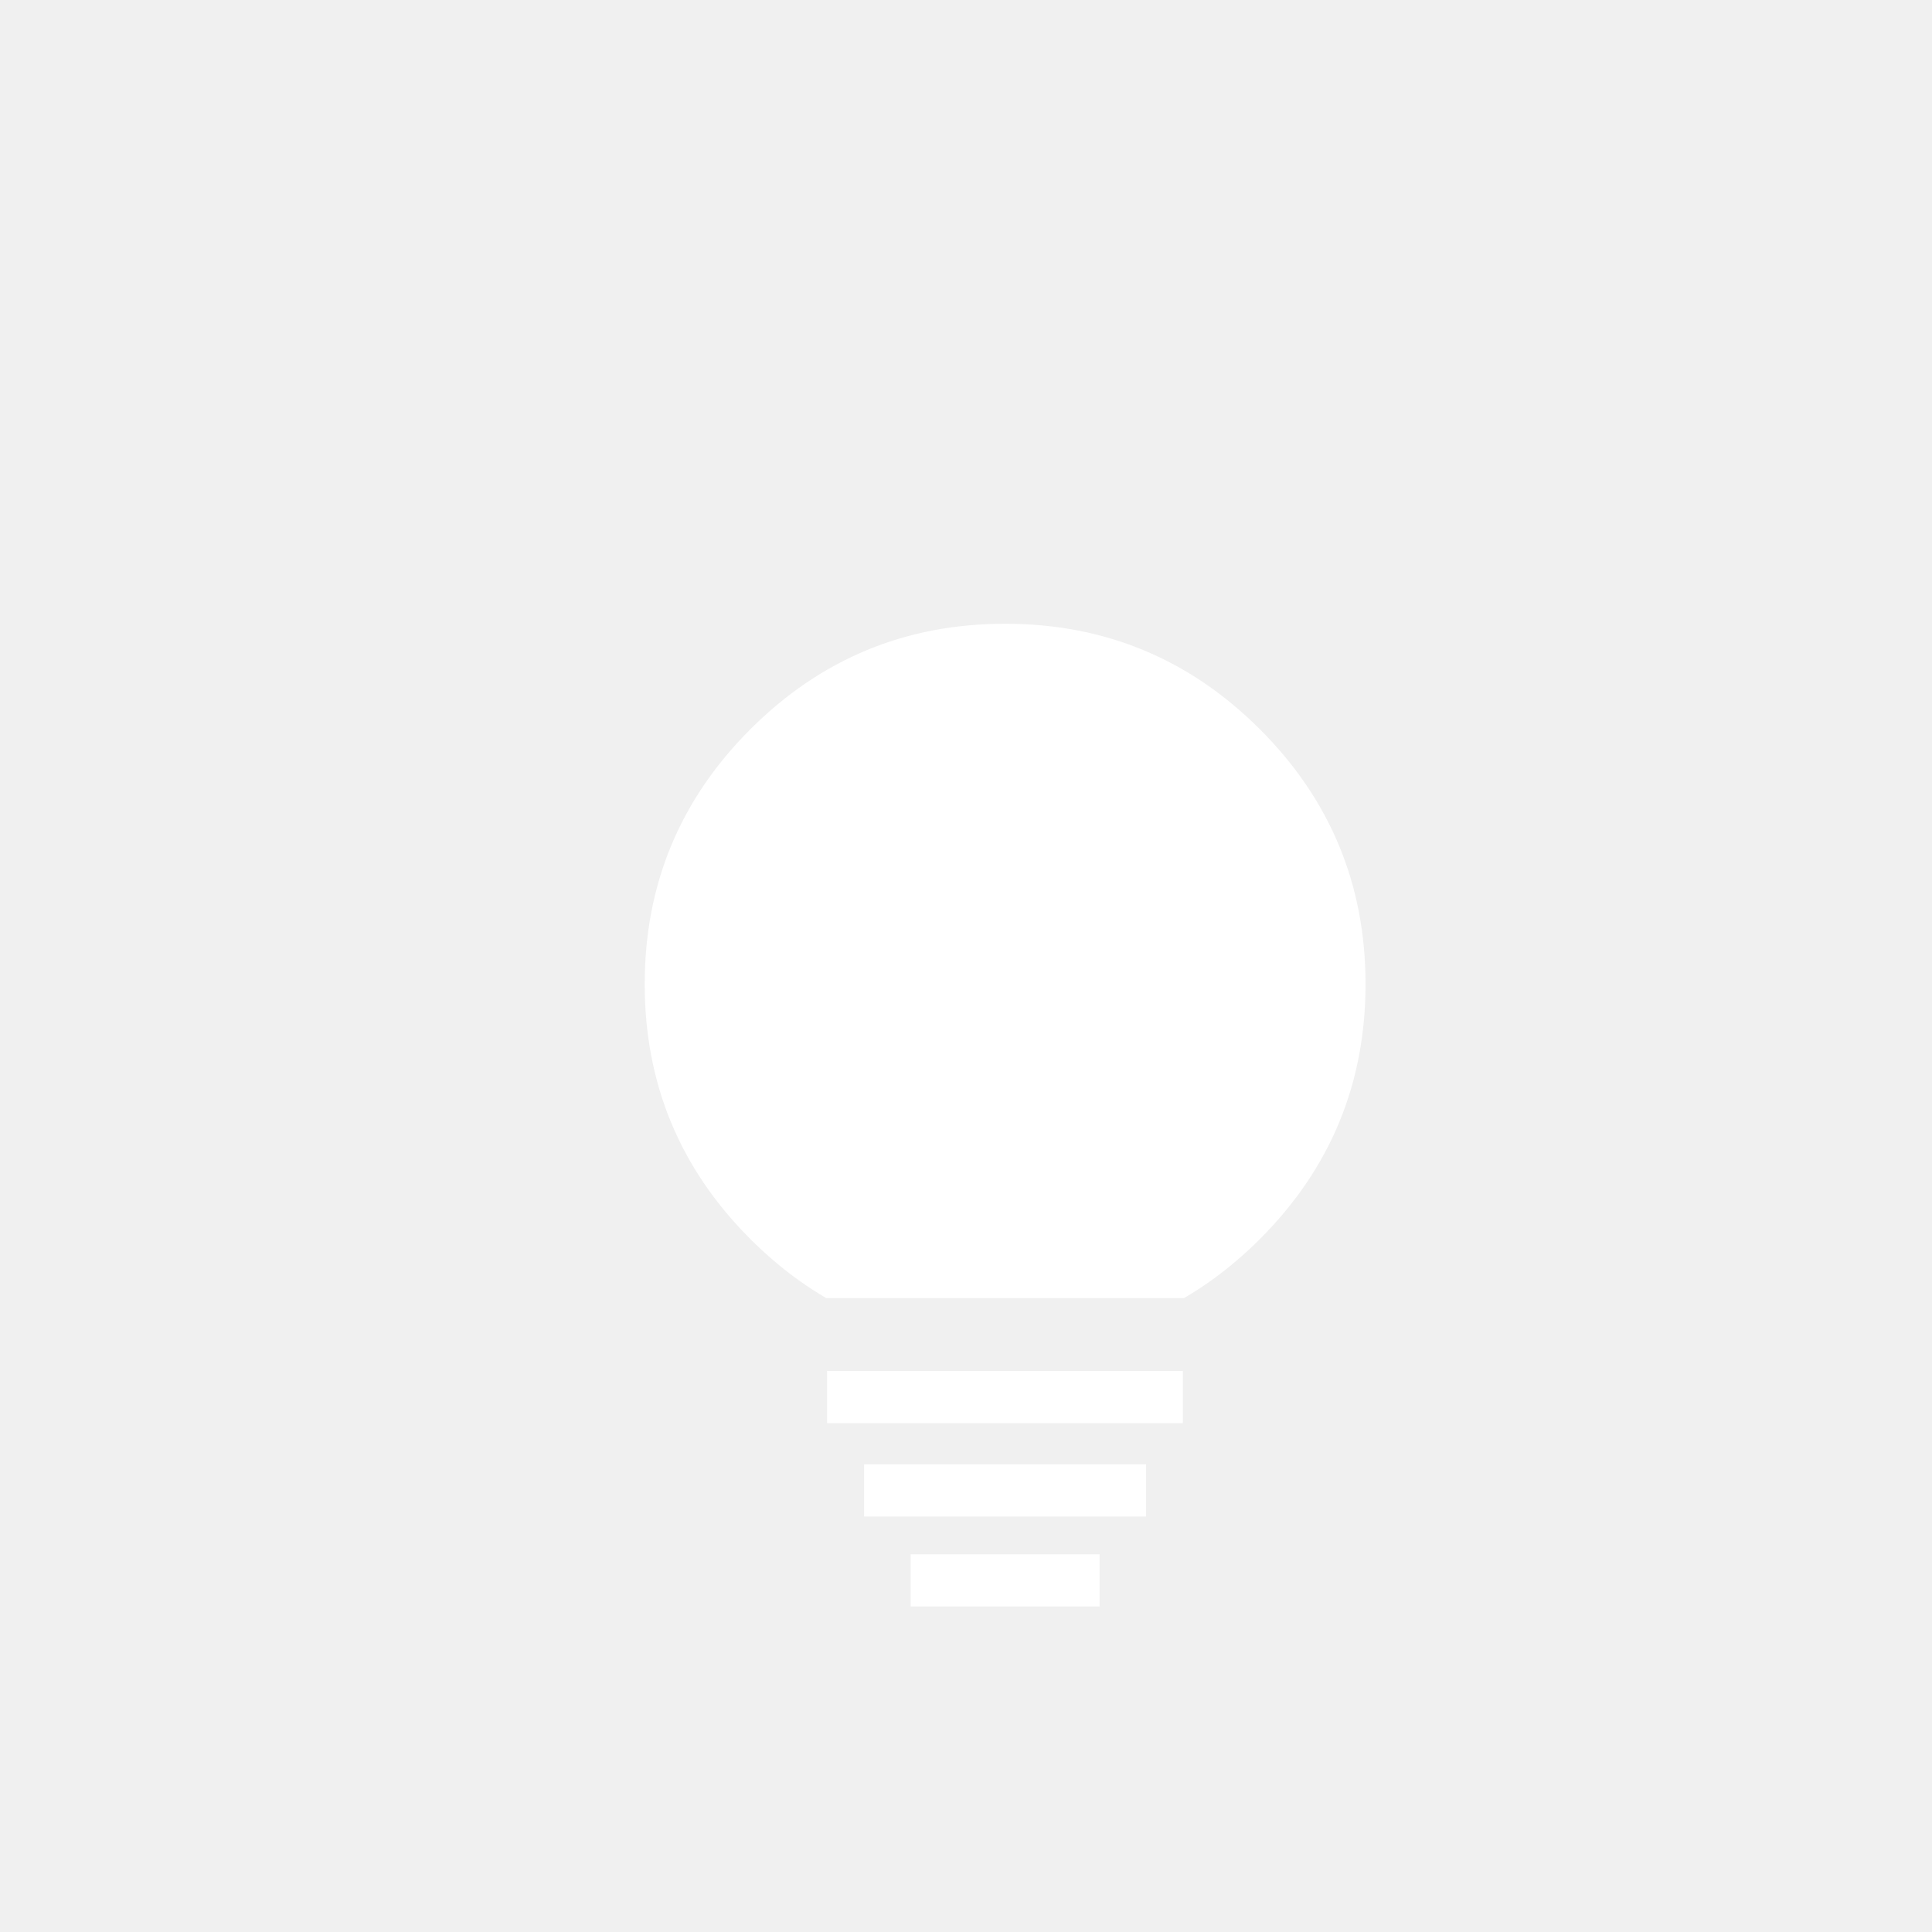
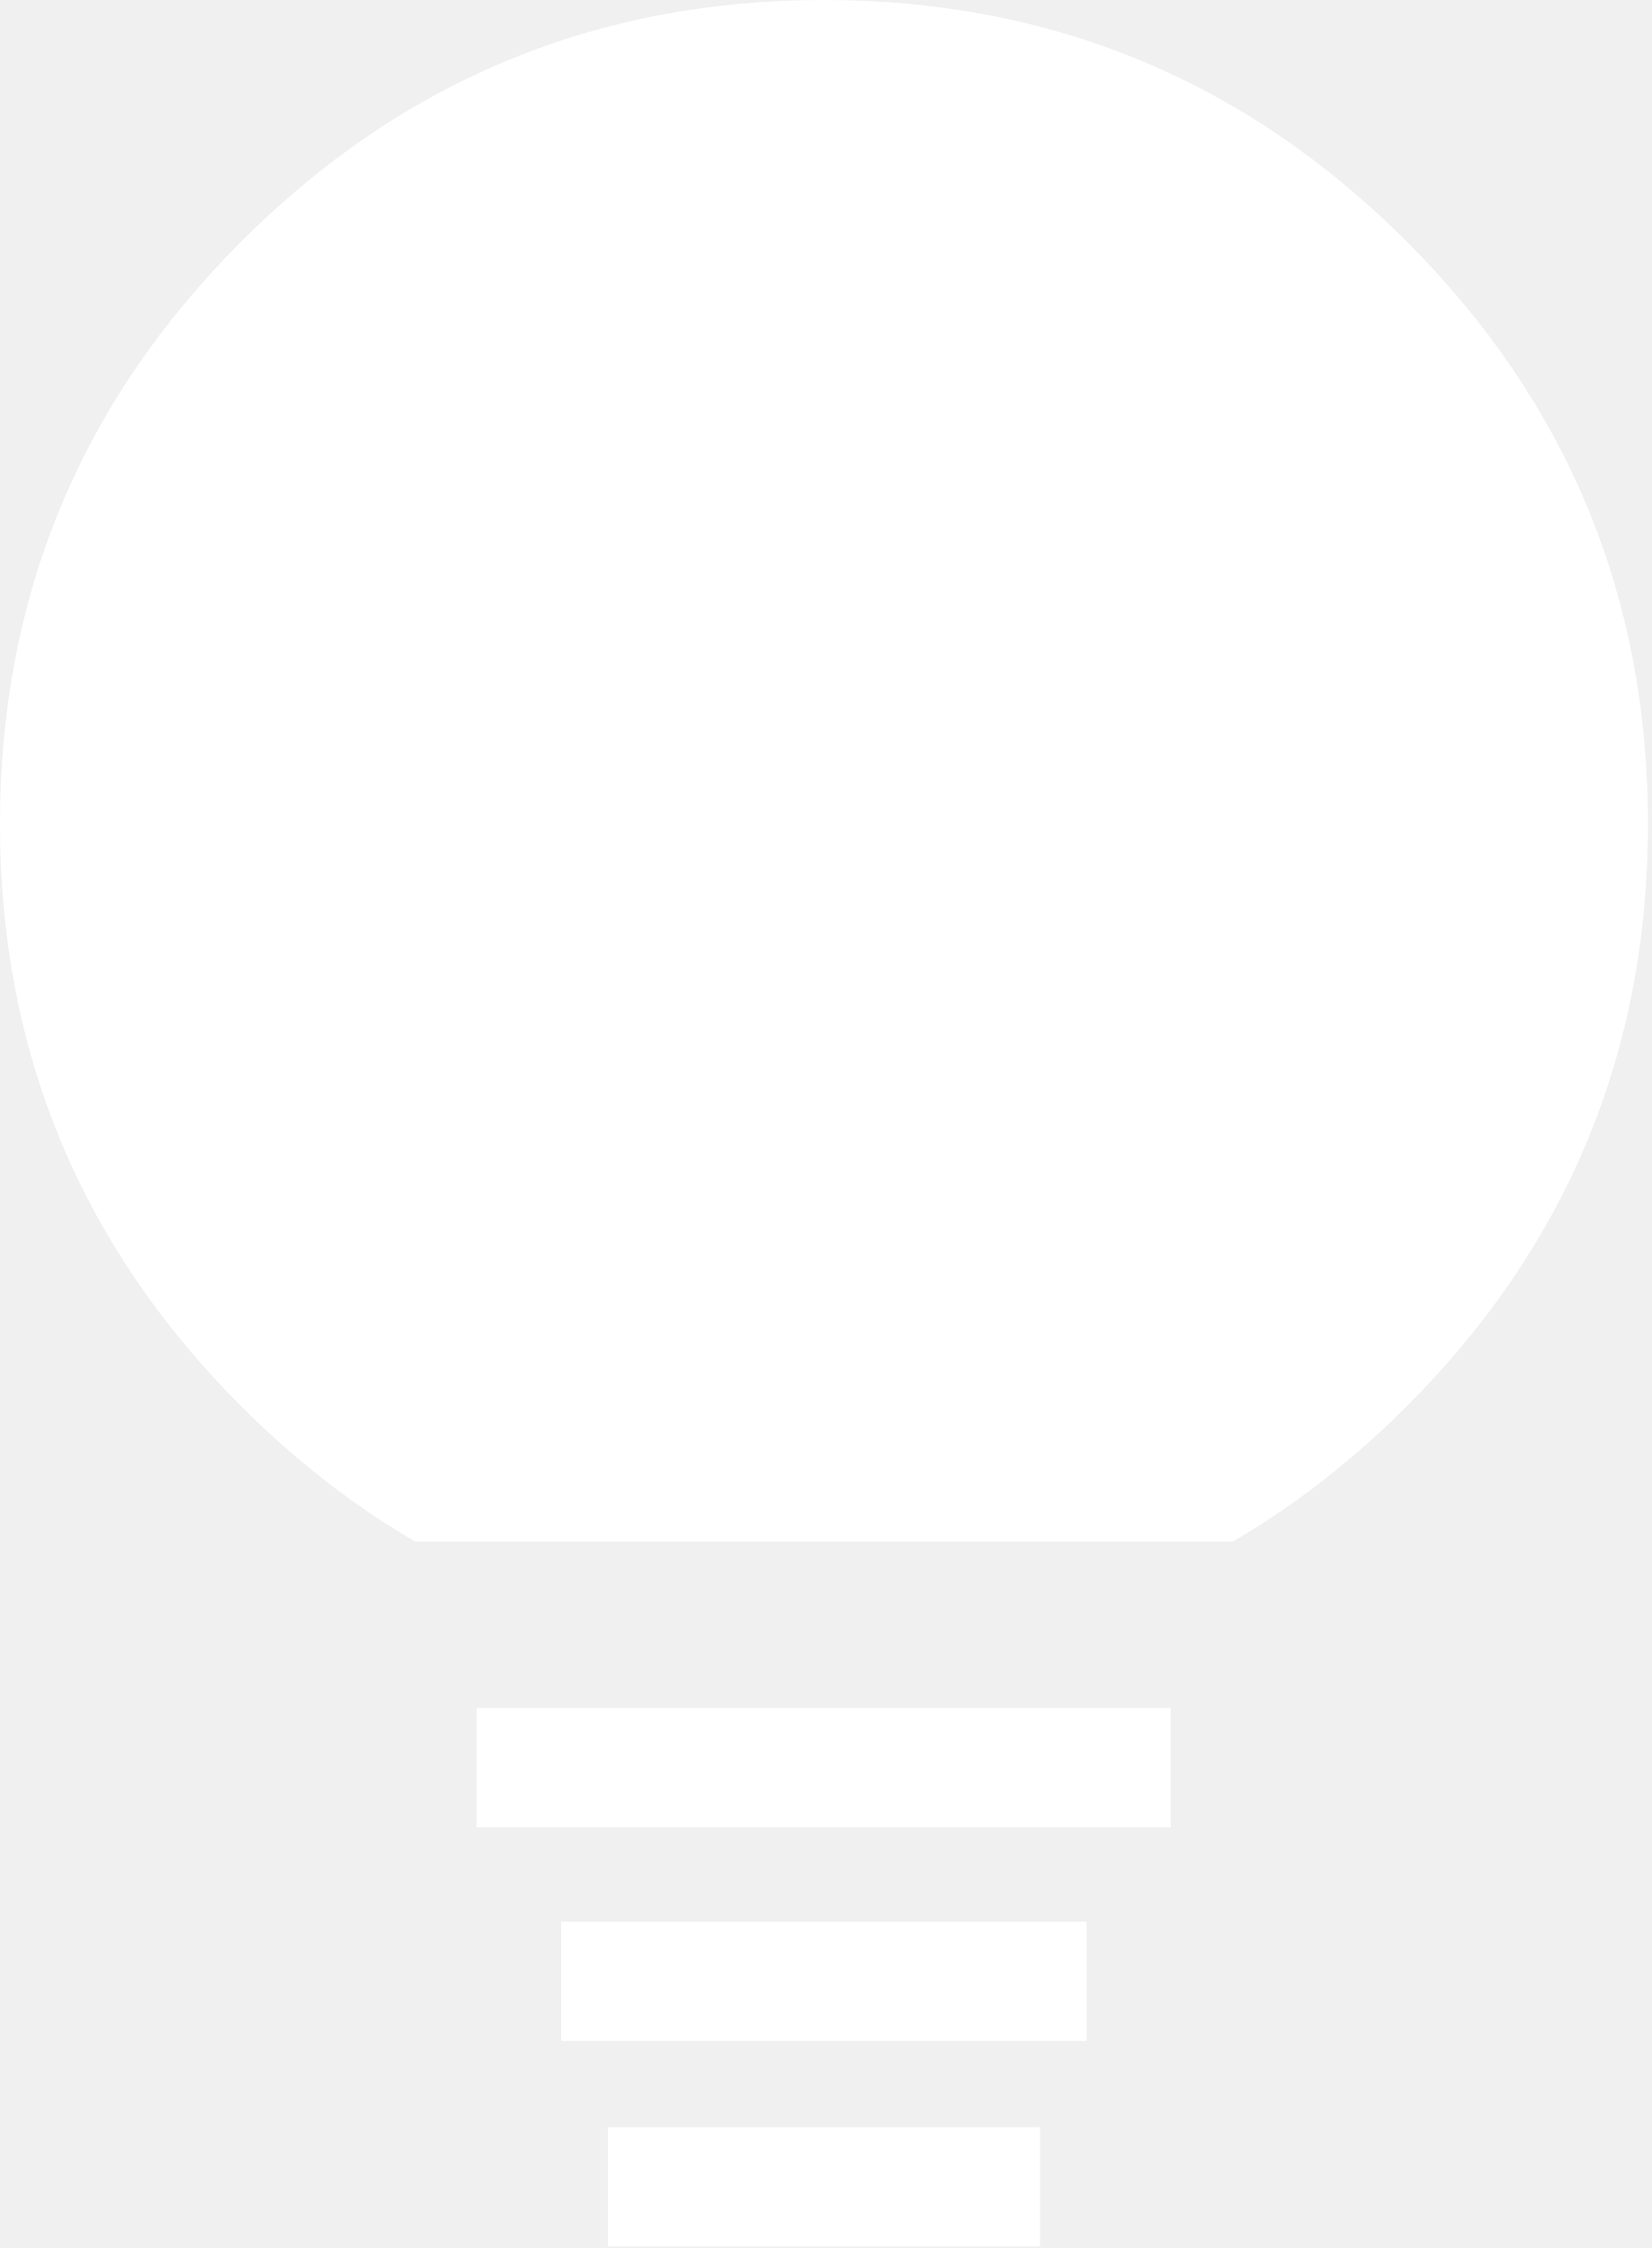
- <svg xmlns="http://www.w3.org/2000/svg" xmlns:xlink="http://www.w3.org/1999/xlink" version="1.1" preserveAspectRatio="none" x="0px" y="0px" width="1000px" height="1000px" viewBox="0 0 1000 1000">
-   <defs>
-     <g id="Layer0_0_FILL">
-       <path fill="#FFFFFF" stroke="none" d=" M 652.15 641.3 Q 706.8 586.65 706.8 509.4 706.8 432.15 652.15 377.5 597.5 322.85 520.25 322.85 443 322.85 388.35 377.5 333.7 432.15 333.7 509.4 333.7 586.65 388.35 641.3 394.05 647 400 652.1 413.25 663.5 427.7 671.9 L 612.8 671.9 Q 627.25 663.5 640.5 652.1 646.45 647 652.15 641.3 Z" />
-     </g>
-     <path id="Layer0_0_1_STROKES" stroke="#FFFFFF" stroke-width="27" stroke-linejoin="miter" stroke-linecap="square" stroke-miterlimit="3" fill="none" d=" M 579.7 771.45 L 460.75 771.45 M 598.75 723.1 L 441.6 723.1 M 555.65 818 L 484.85 818" />
-   </defs>
-   <g transform="matrix( 1, 0, 0, 1, 0,0) ">
-     <use xlink:href="#Layer0_0_FILL" />
-     <use xlink:href="#Layer0_0_1_STROKES" />
-   </g>
+ <svg xmlns="http://www.w3.org/2000/svg" width="374" height="509" viewBox="0 0 374 509" fill="none">
+   <path fill-rule="evenodd" clip-rule="evenodd" d="M373.1 186.55C373.1 238.05 354.883 282.017 318.45 318.45C314.65 322.25 310.767 325.85 306.8 329.25C297.967 336.85 288.733 343.45 279.1 349.05H94C84.367 343.45 75.133 336.85 66.3 329.25C62.333 325.85 58.45 322.25 54.65 318.45C18.217 282.017 0 238.05 0 186.55C0 135.05 18.217 91.083 54.65 54.65C91.083 18.217 135.05 0 186.55 0C238.05 0 282.017 18.217 318.45 54.65C354.883 91.083 373.1 135.05 373.1 186.55ZM107.9 413.75H265.05V386.75H107.9V413.75ZM127.05 462.1H246V435.1H127.05V462.1ZM151.15 481.65H137.65V508.65H151.15H221.95H235.45V481.65H221.95H151.15Z" fill="white" />
</svg>
